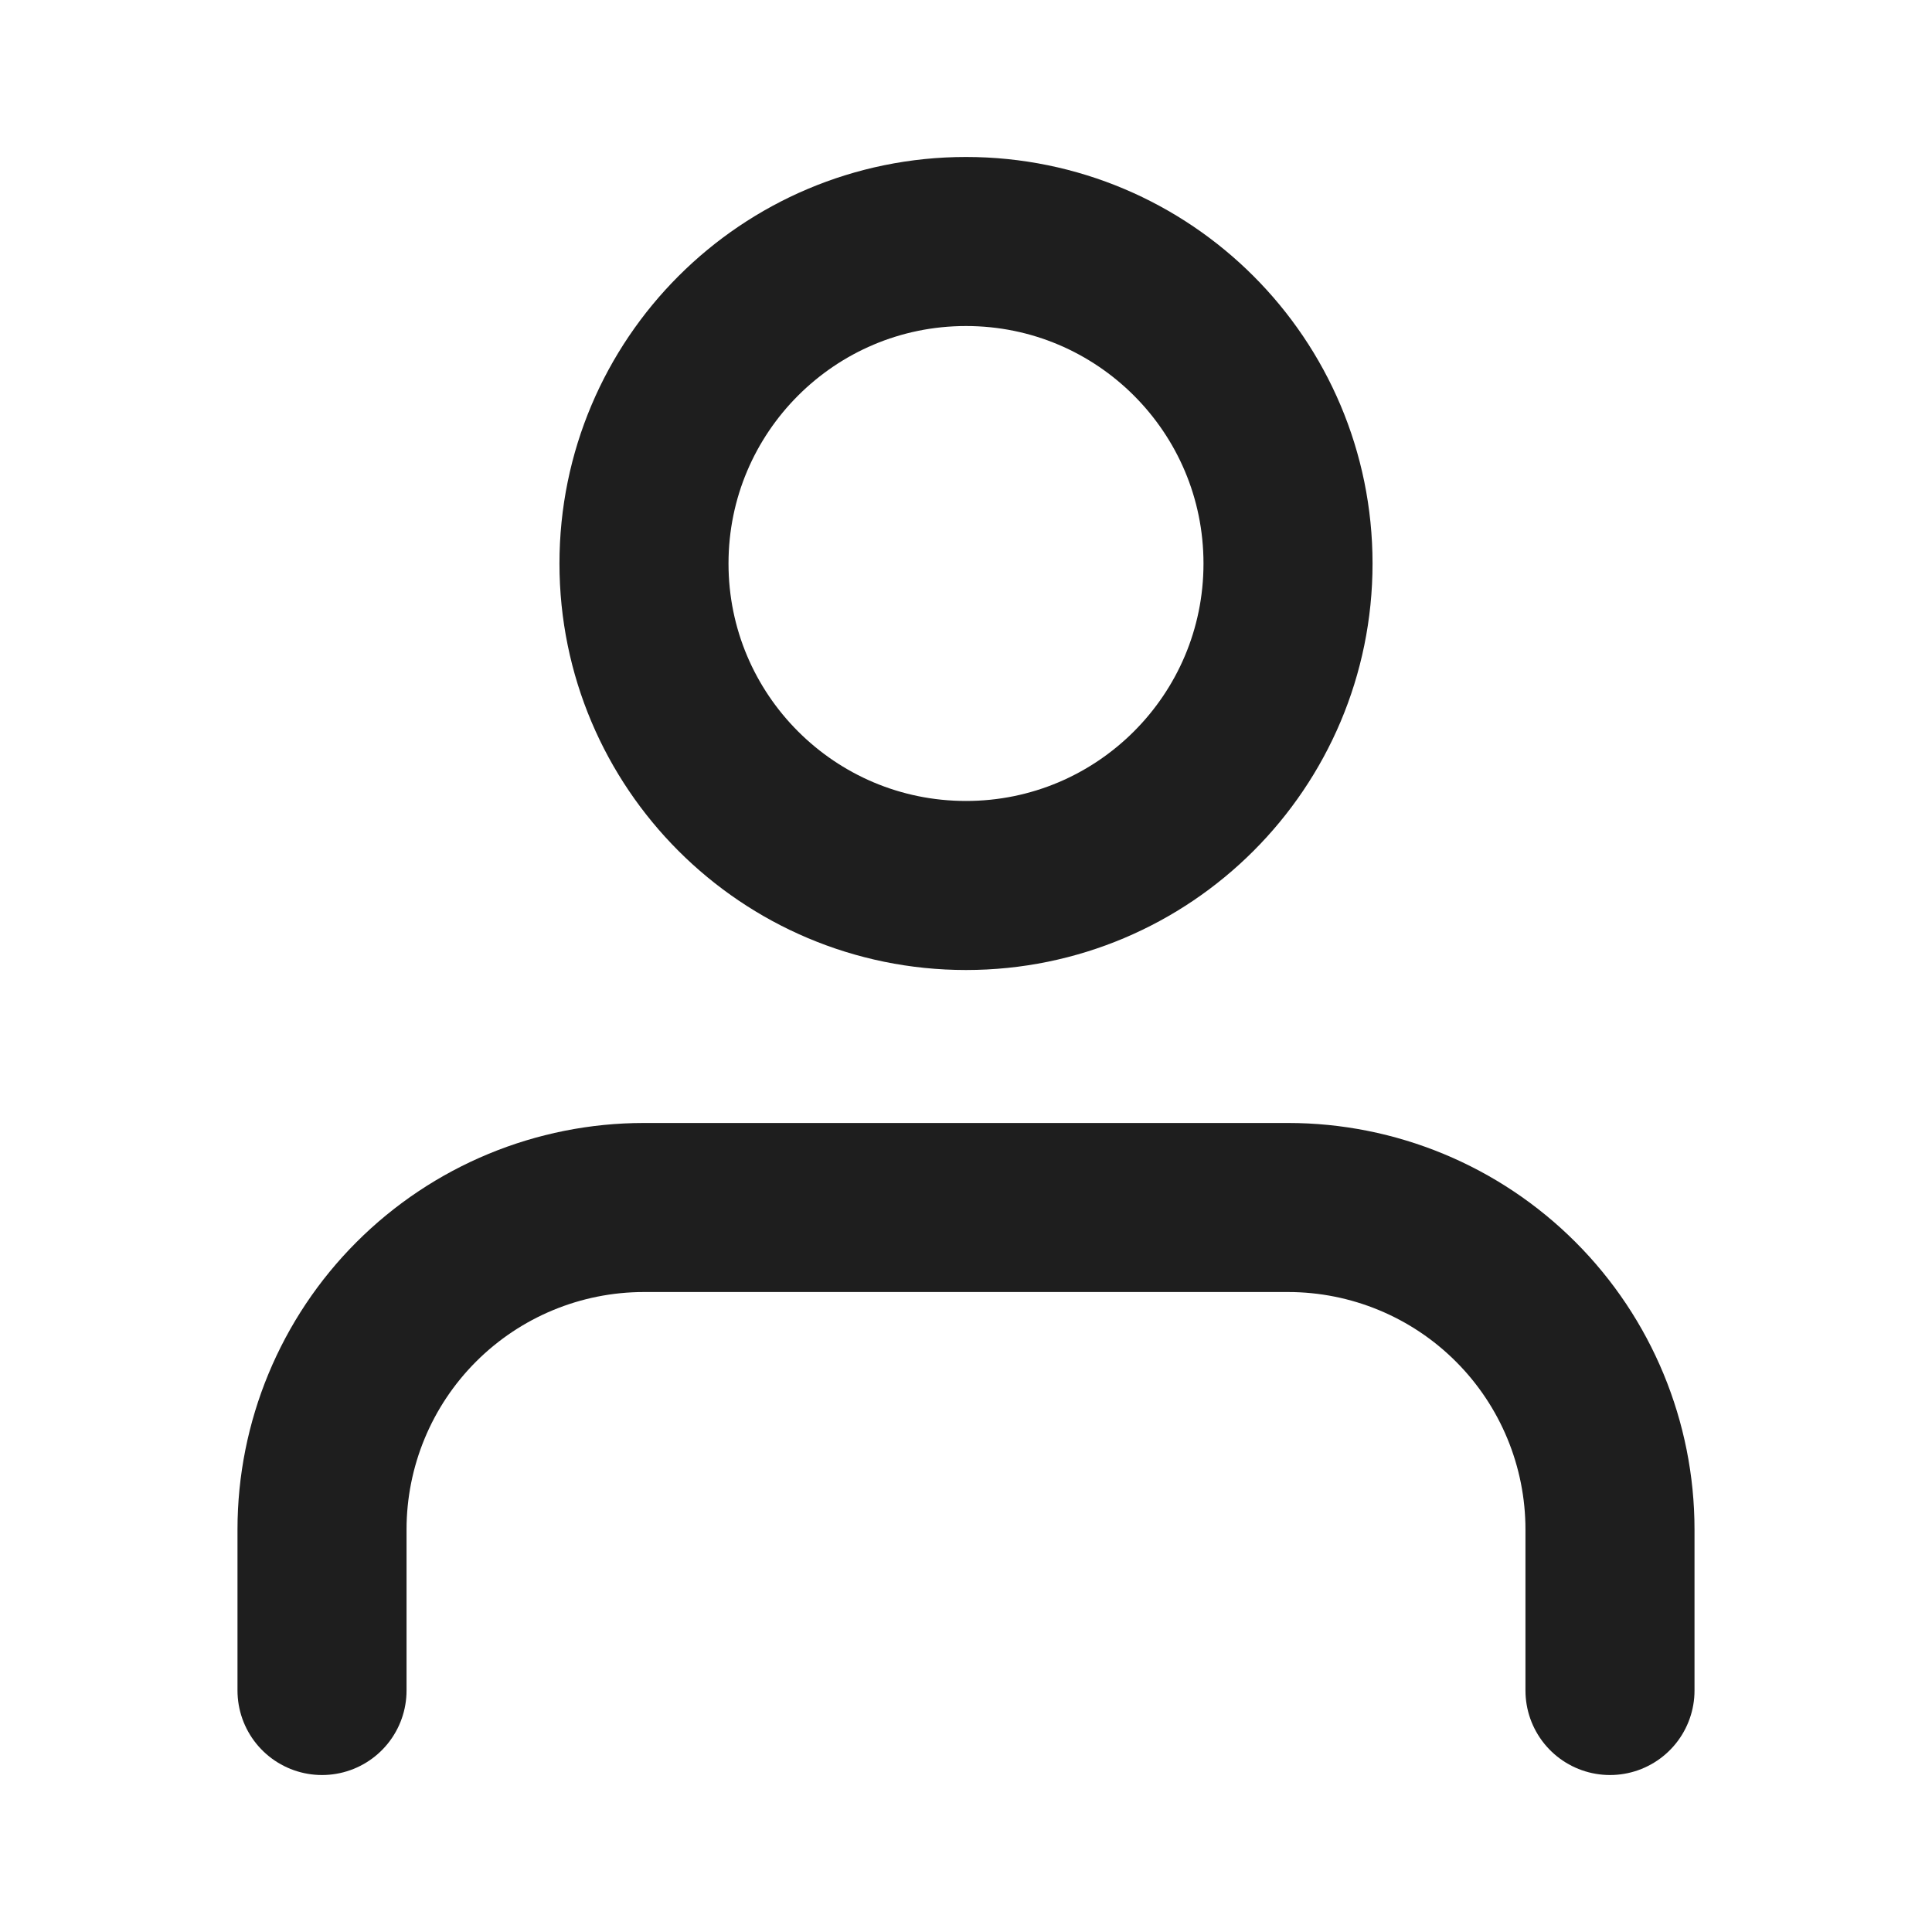
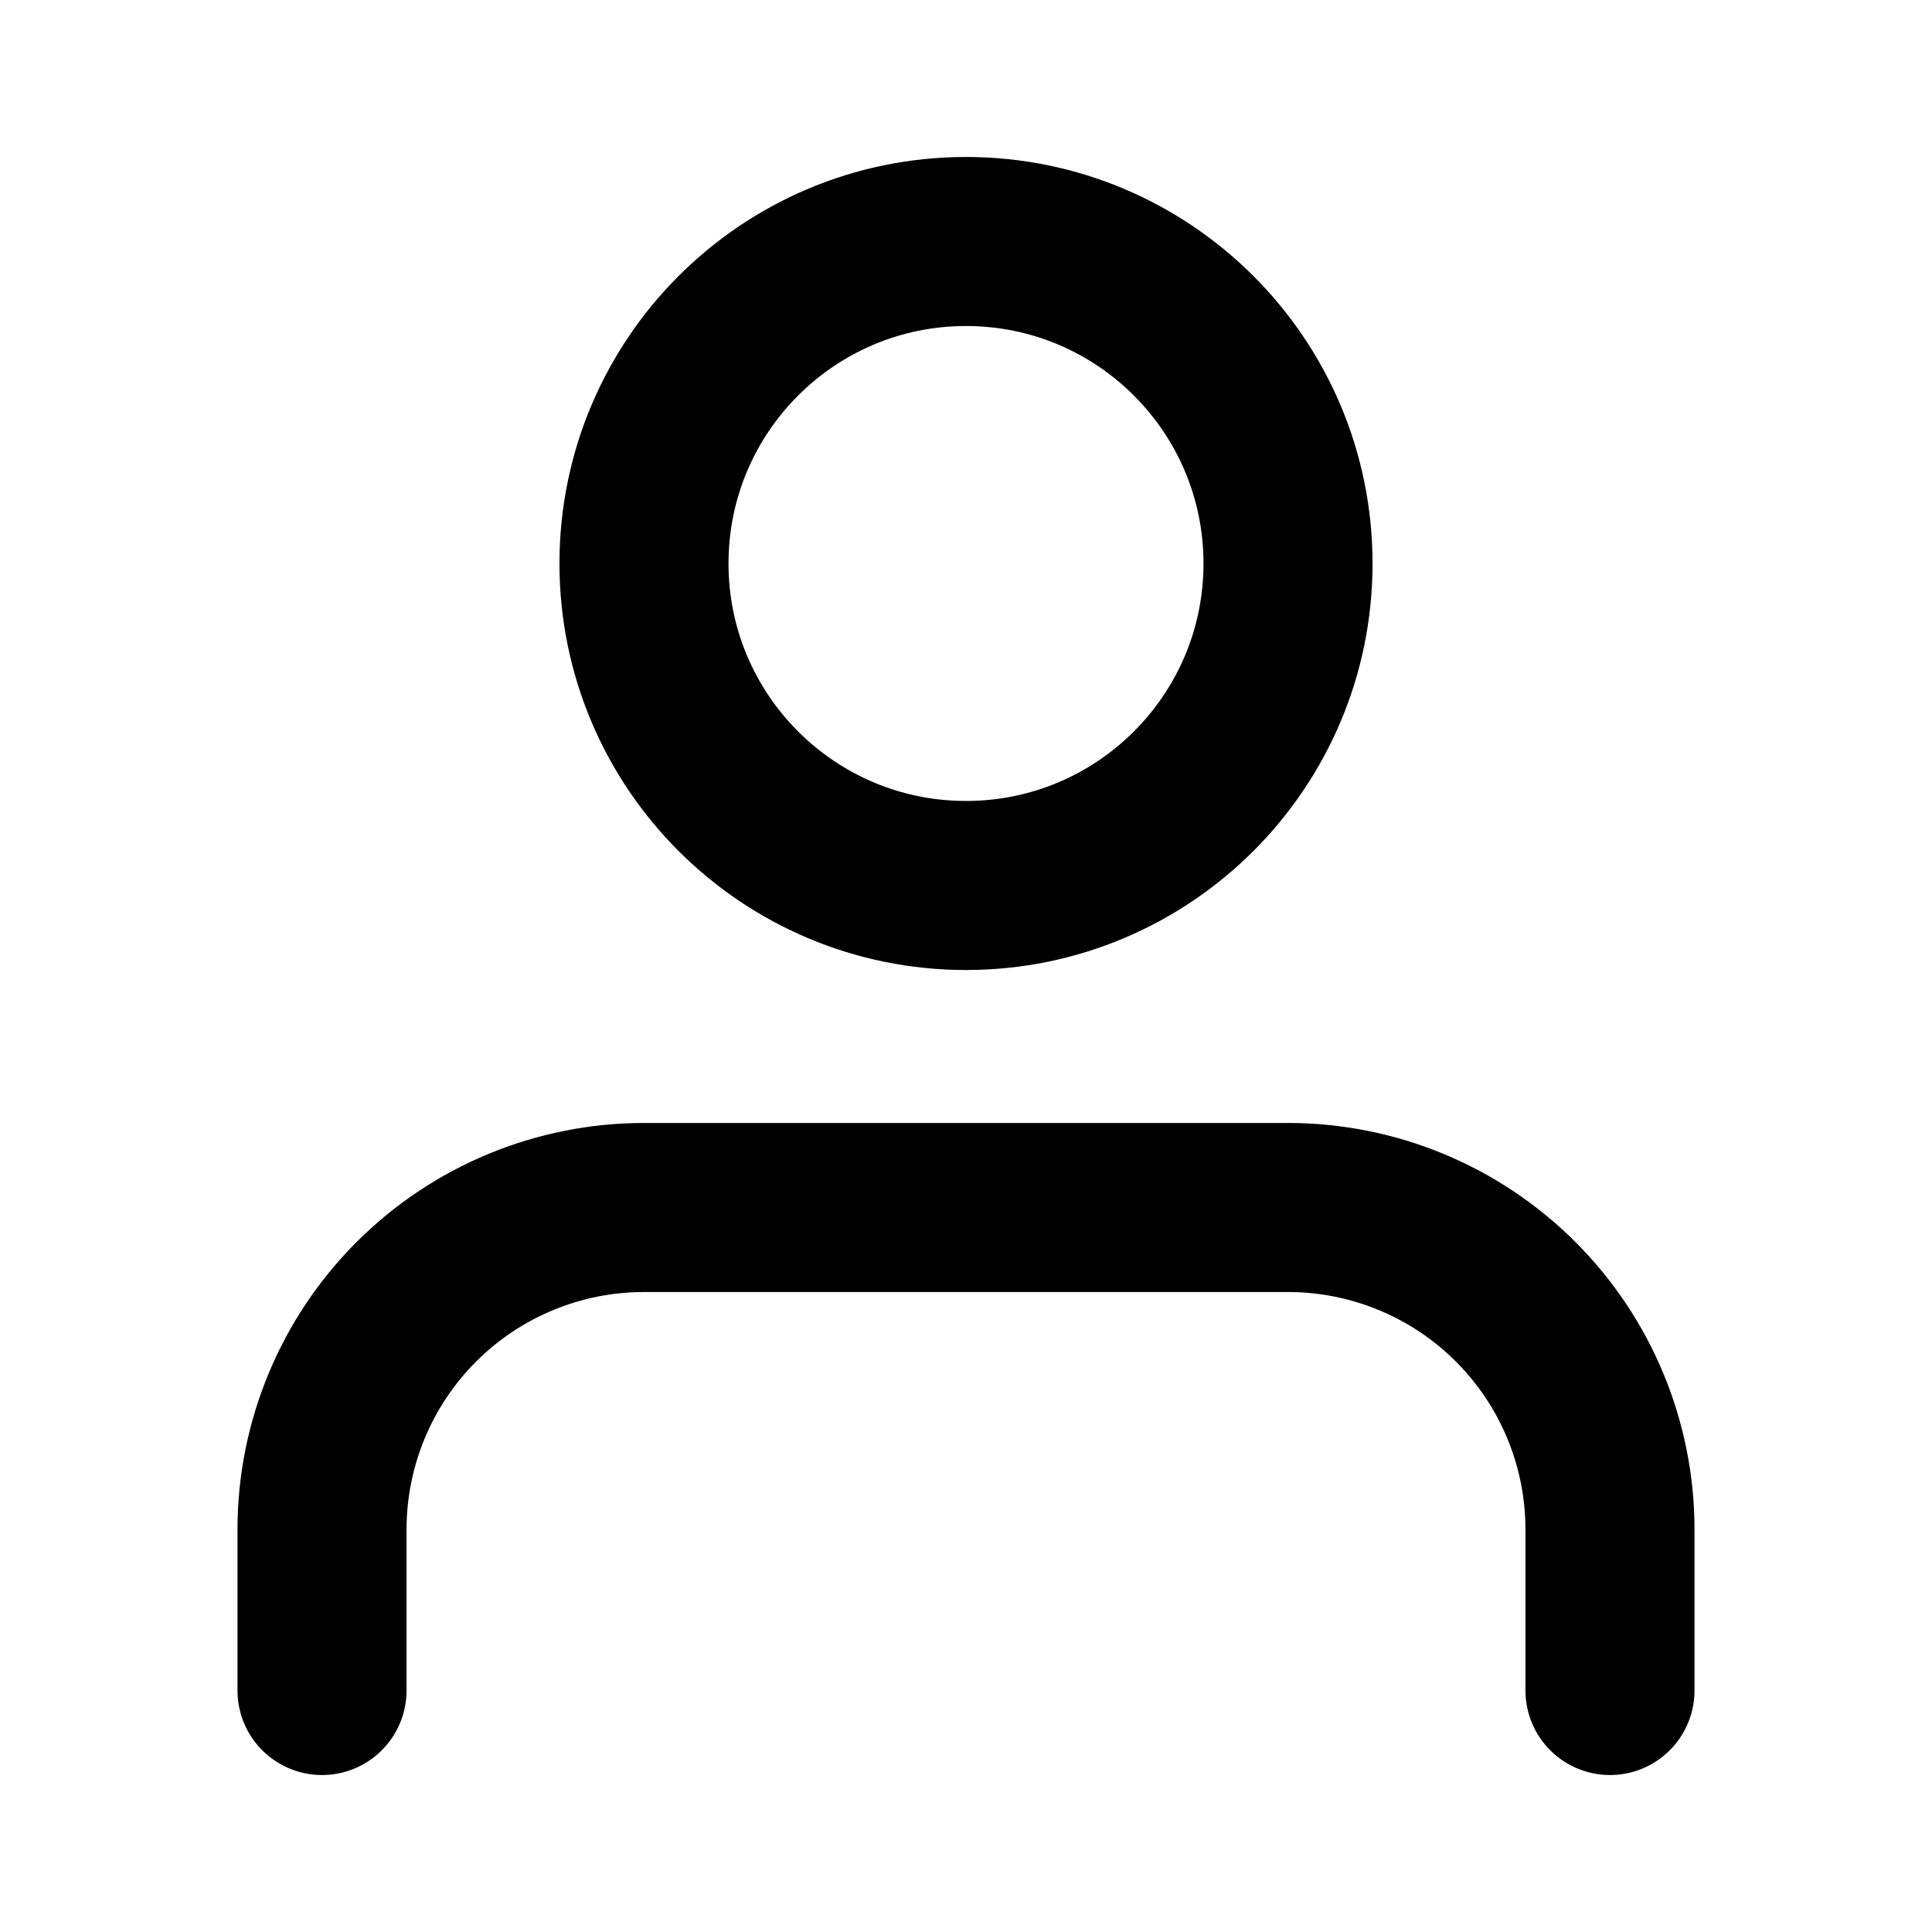
<svg xmlns="http://www.w3.org/2000/svg" width="40" height="40" viewBox="0 0 40 40" fill="none">
-   <path d="M33.333 35V31.667C33.333 29.899 32.631 28.203 31.381 26.953C30.131 25.702 28.435 25 26.667 25H13.333C11.565 25 9.87 25.702 8.619 26.953C7.369 28.203 6.667 29.899 6.667 31.667V35M26.667 11.667C26.667 15.349 23.682 18.333 20 18.333C16.318 18.333 13.333 15.349 13.333 11.667C13.333 7.985 16.318 5 20 5C23.682 5 26.667 7.985 26.667 11.667Z" stroke="#1E1E1E" stroke-width="3.5" stroke-linecap="round" stroke-linejoin="round" />
+   <path d="M33.333 35V31.667C33.333 29.899 32.631 28.203 31.381 26.953C30.131 25.702 28.435 25 26.667 25H13.333C11.565 25 9.87 25.702 8.619 26.953C7.369 28.203 6.667 29.899 6.667 31.667V35M26.667 11.667C26.667 15.349 23.682 18.333 20 18.333C16.318 18.333 13.333 15.349 13.333 11.667C13.333 7.985 16.318 5 20 5C23.682 5 26.667 7.985 26.667 11.667Z" stroke="currentColor" stroke-width="3.5" stroke-linecap="round" stroke-linejoin="round" />
</svg>
